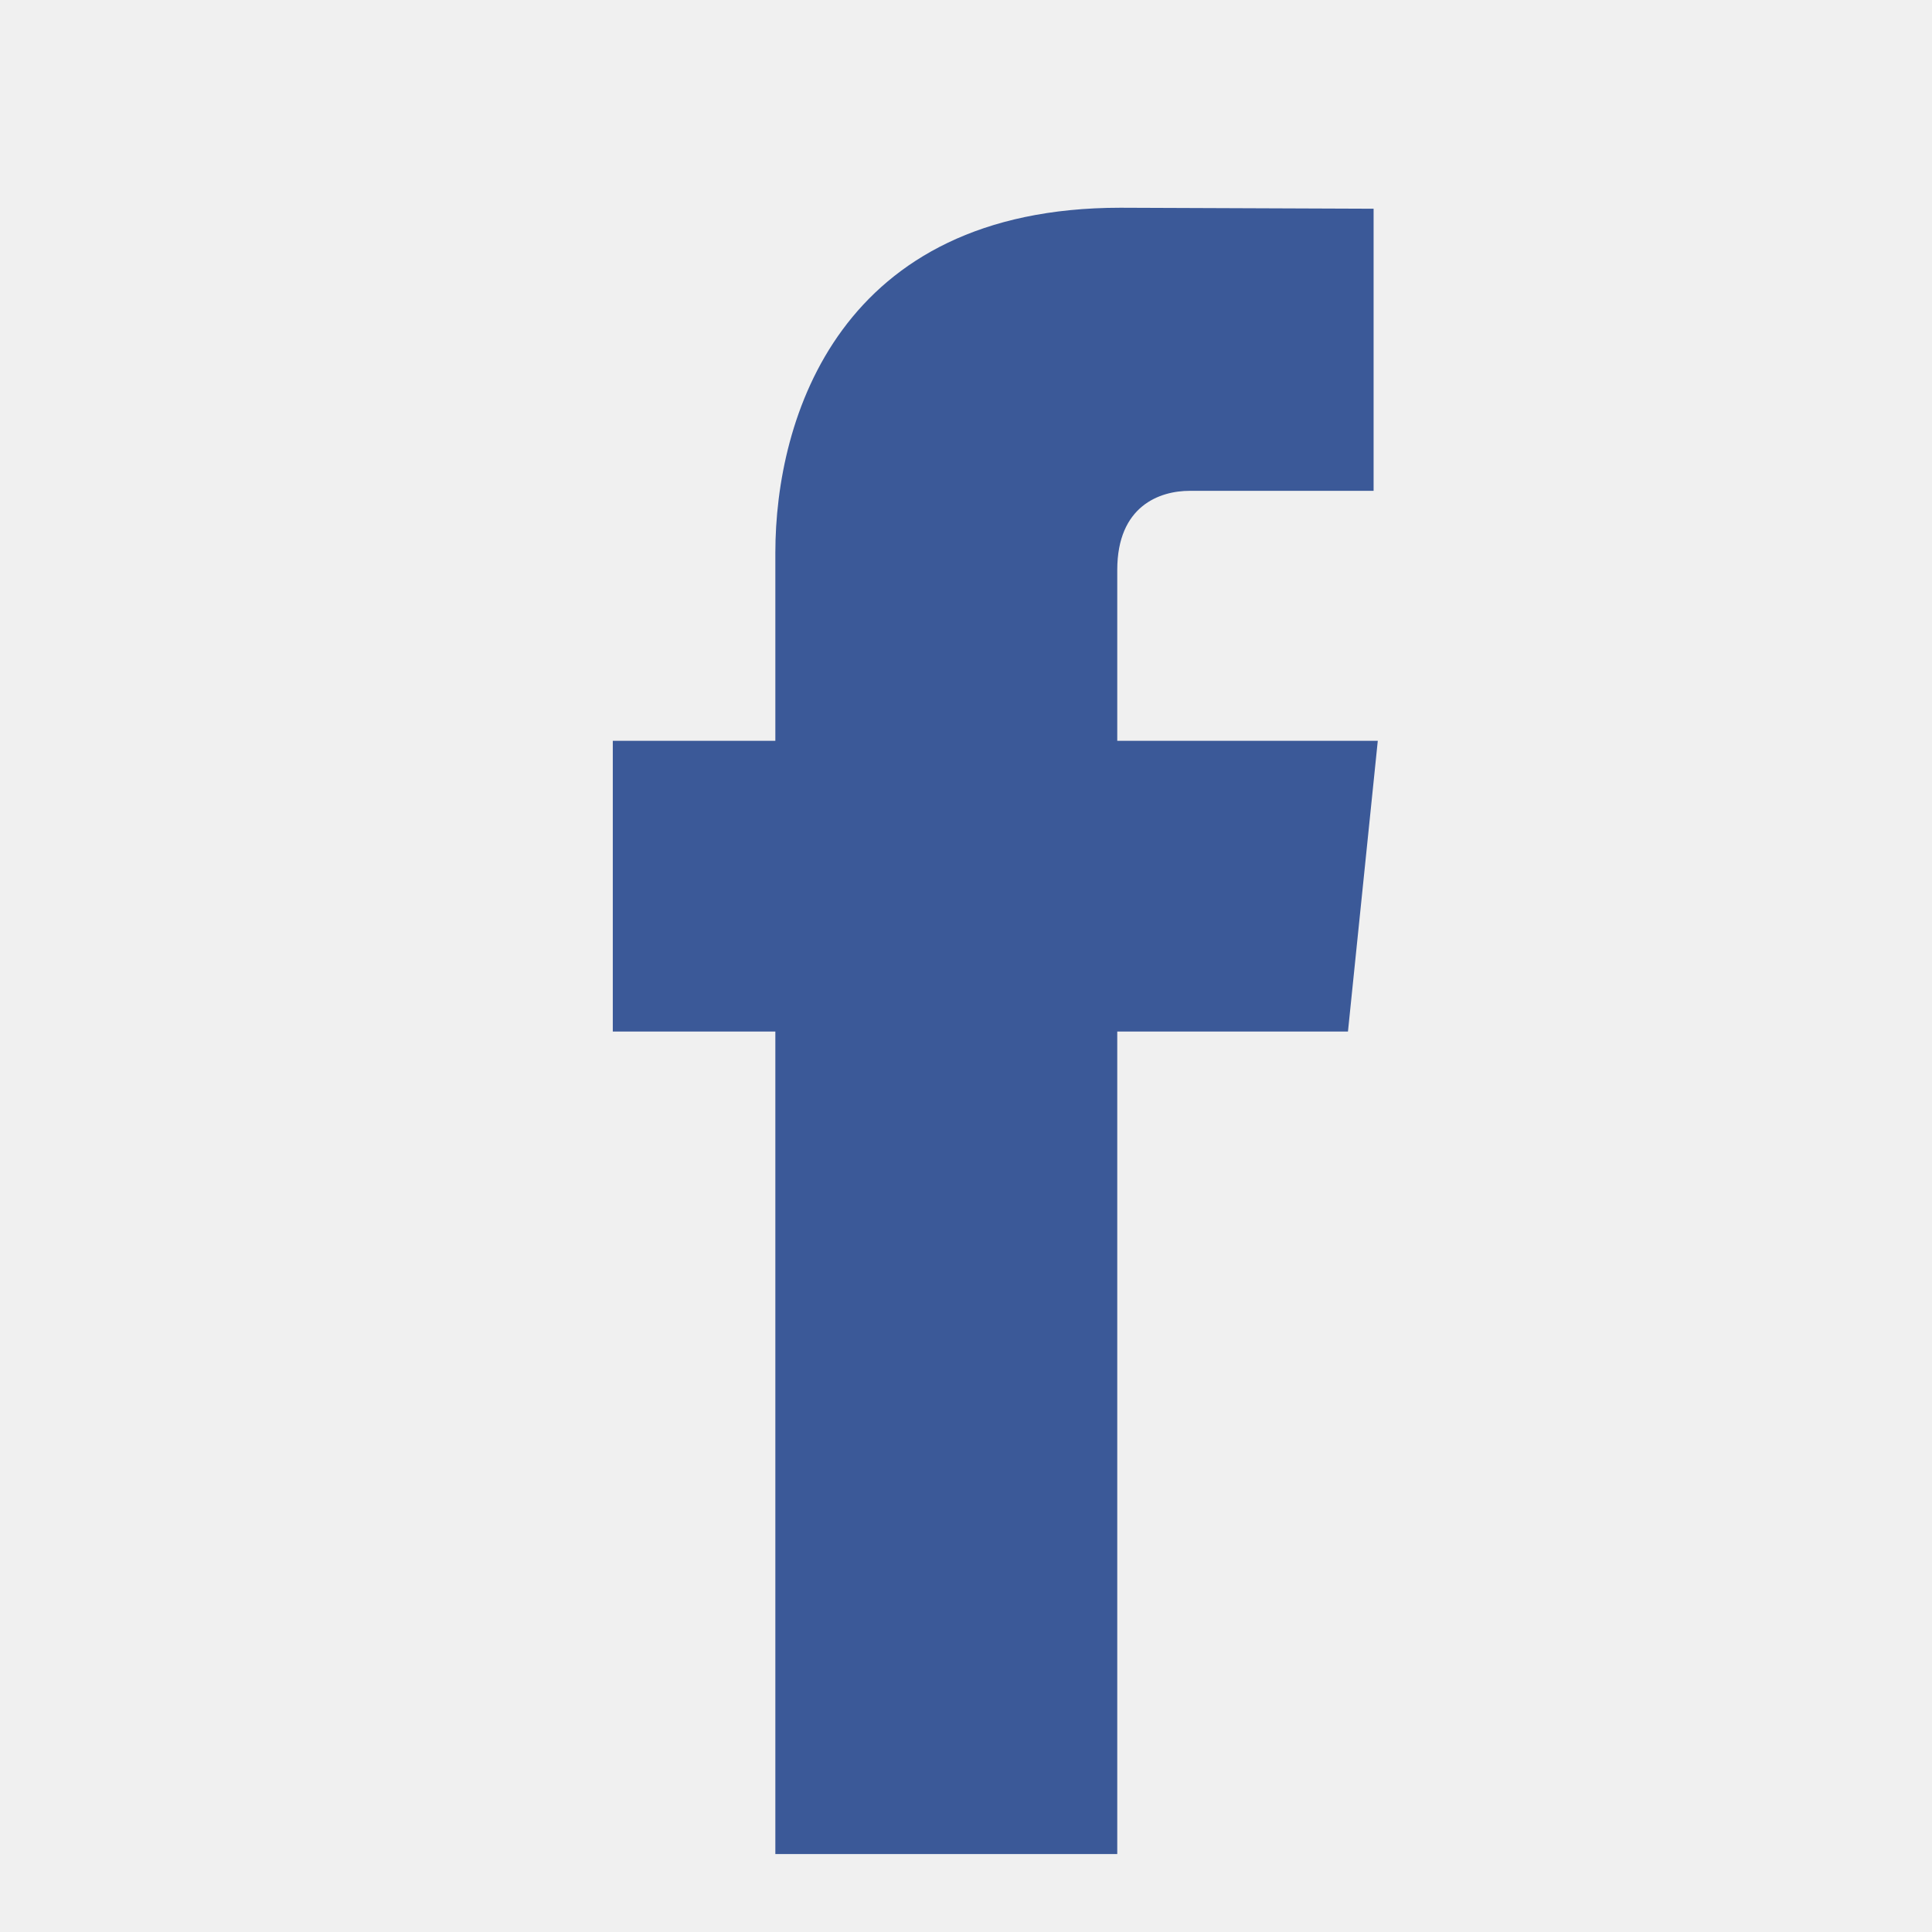
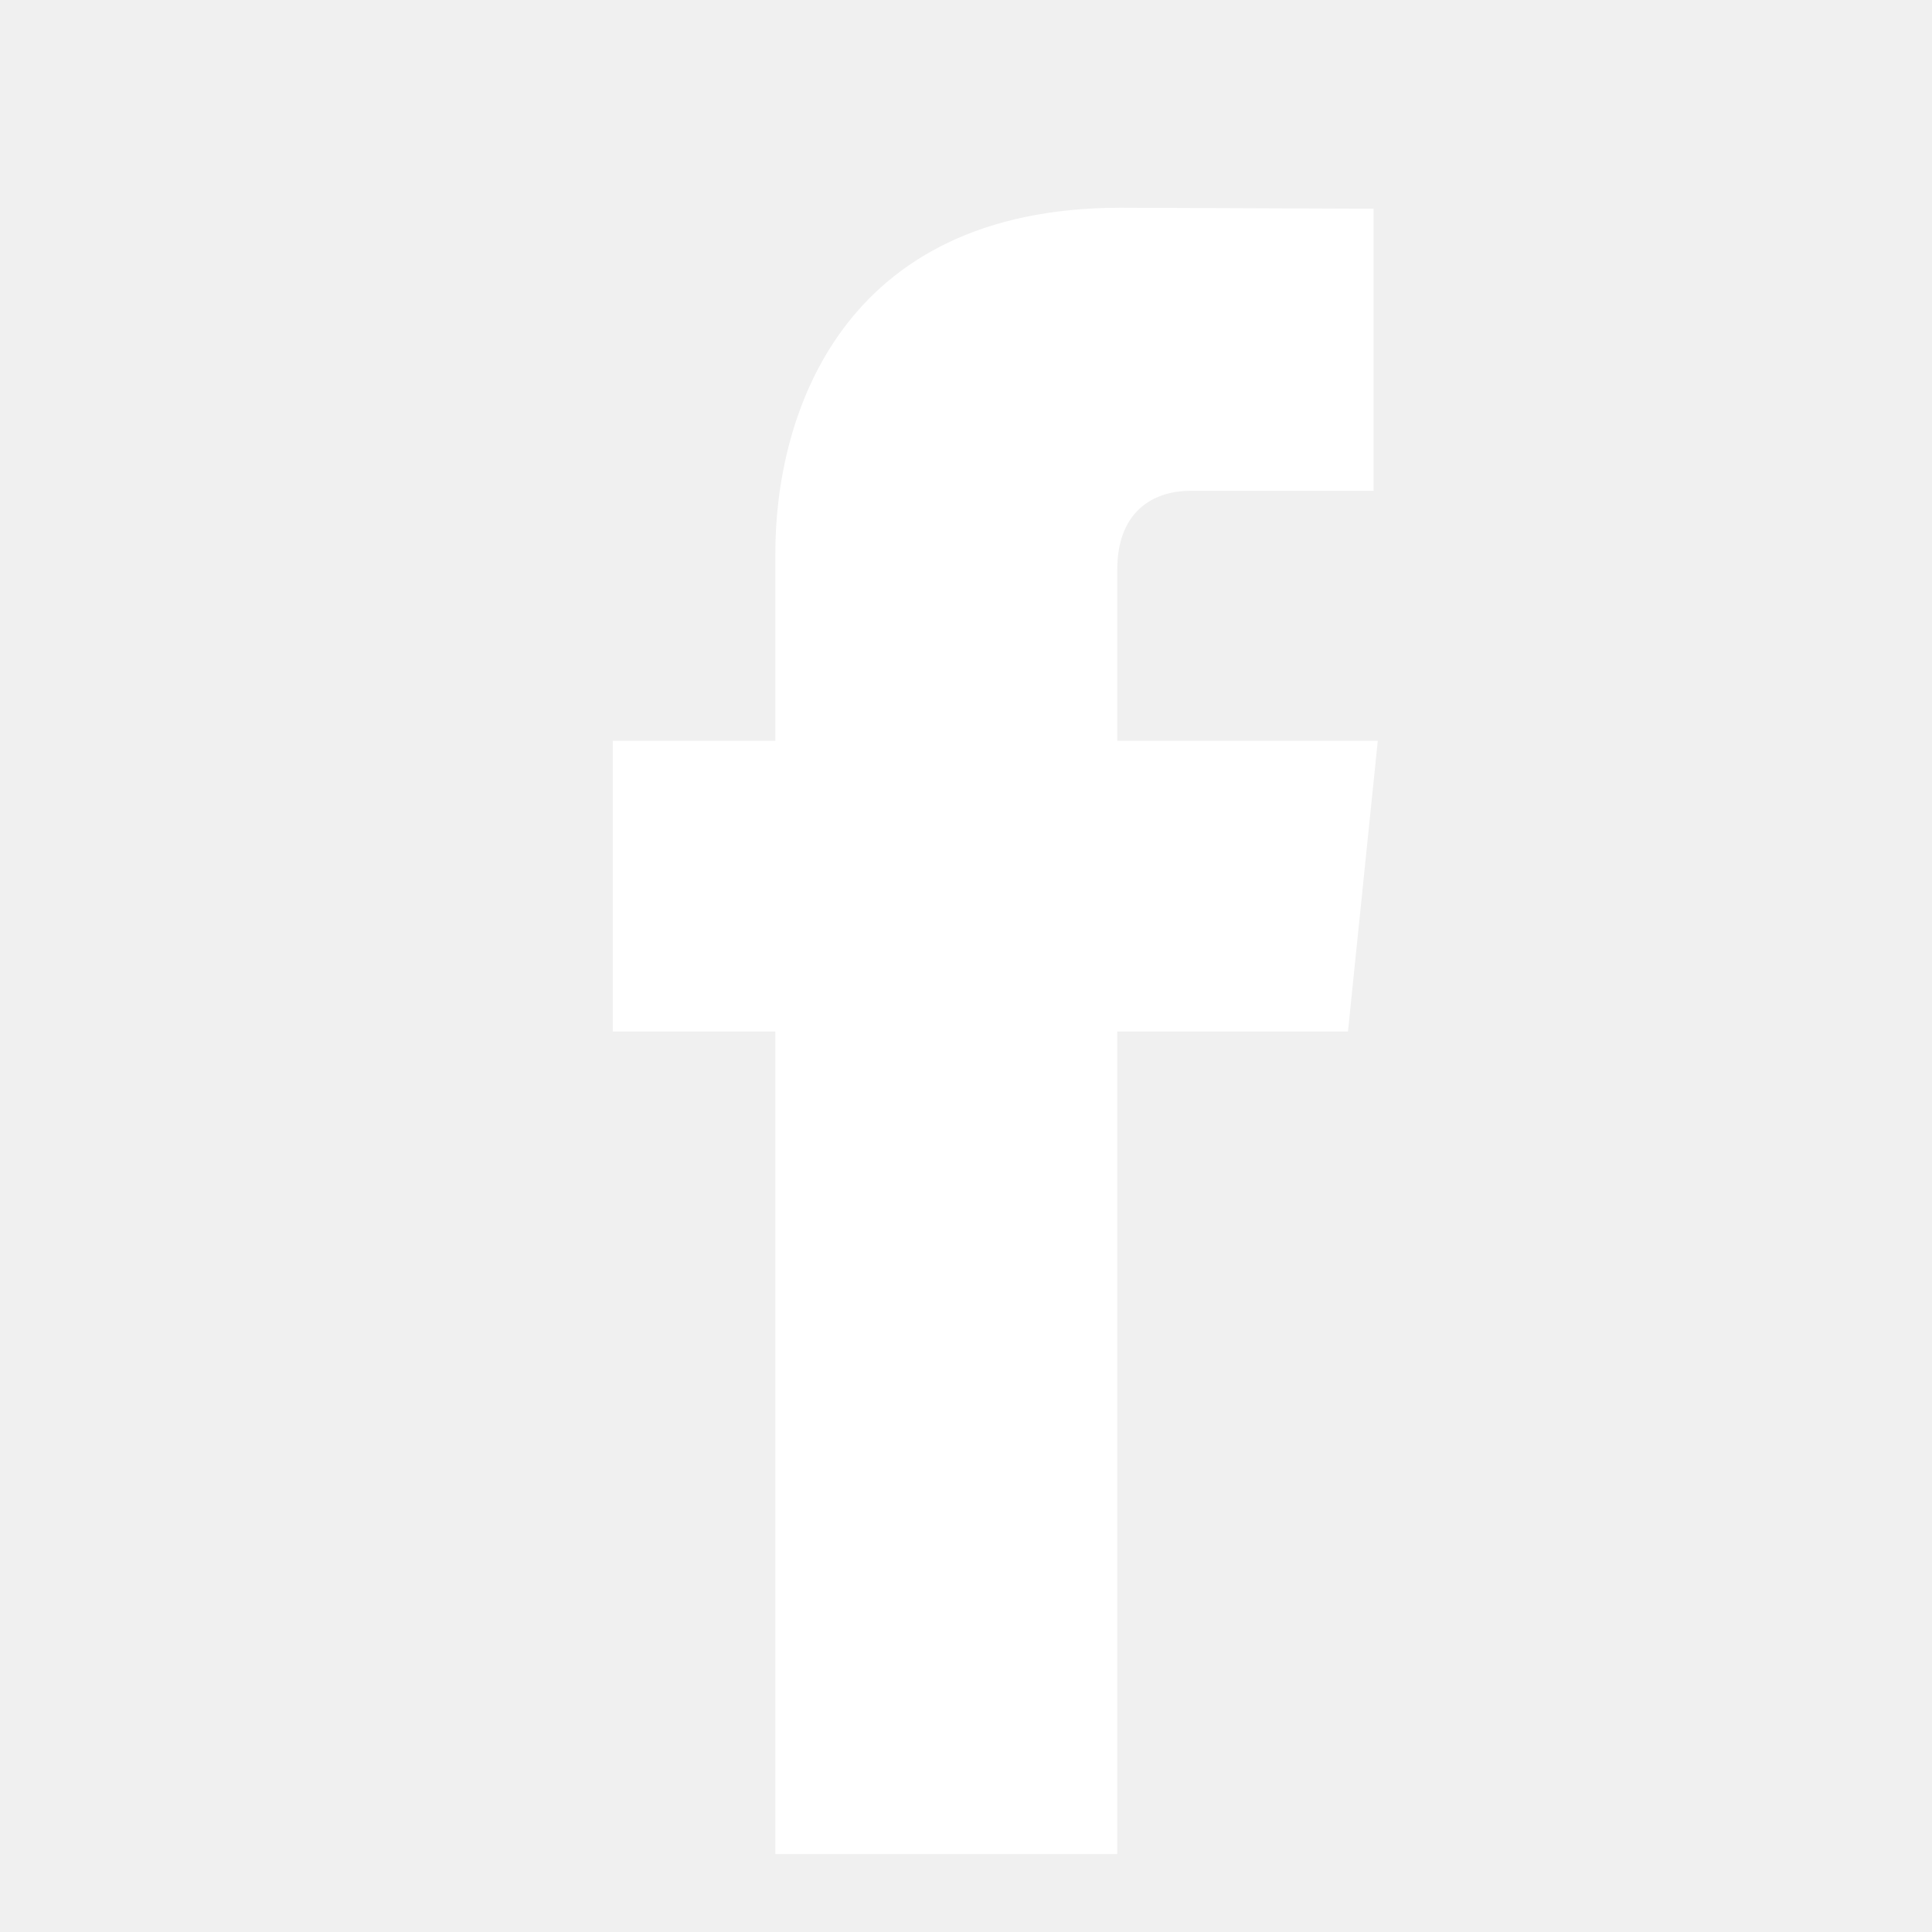
<svg xmlns="http://www.w3.org/2000/svg" enable-background="new 0 0 56.693 56.693" height="56.693px" id="Layer_1" version="1.1" viewBox="0 0 56.693 56.693" width="56.693px" xml:space="preserve">
-   <path fill="#3b5998" d="M40.43,21.739h-7.645v-5.014c0-1.883,1.248-2.322,2.127-2.322c0.877,0,5.395,0,5.395,0V6.125l-7.43-0.029  c-8.248,0-10.125,6.174-10.125,10.125v5.518h-4.77v8.53h4.77c0,10.947,0,24.137,0,24.137h10.033c0,0,0-13.32,0-24.137h6.77  L40.43,21.739z" />
+   <path fill="#fff" d="M40.43,21.739h-7.645v-5.014c0-1.883,1.248-2.322,2.127-2.322c0.877,0,5.395,0,5.395,0V6.125l-7.43-0.029  c-8.248,0-10.125,6.174-10.125,10.125v5.518h-4.77v8.53h4.77c0,10.947,0,24.137,0,24.137h10.033c0,0,0-13.32,0-24.137h6.77  L40.43,21.739z" />
</svg>
